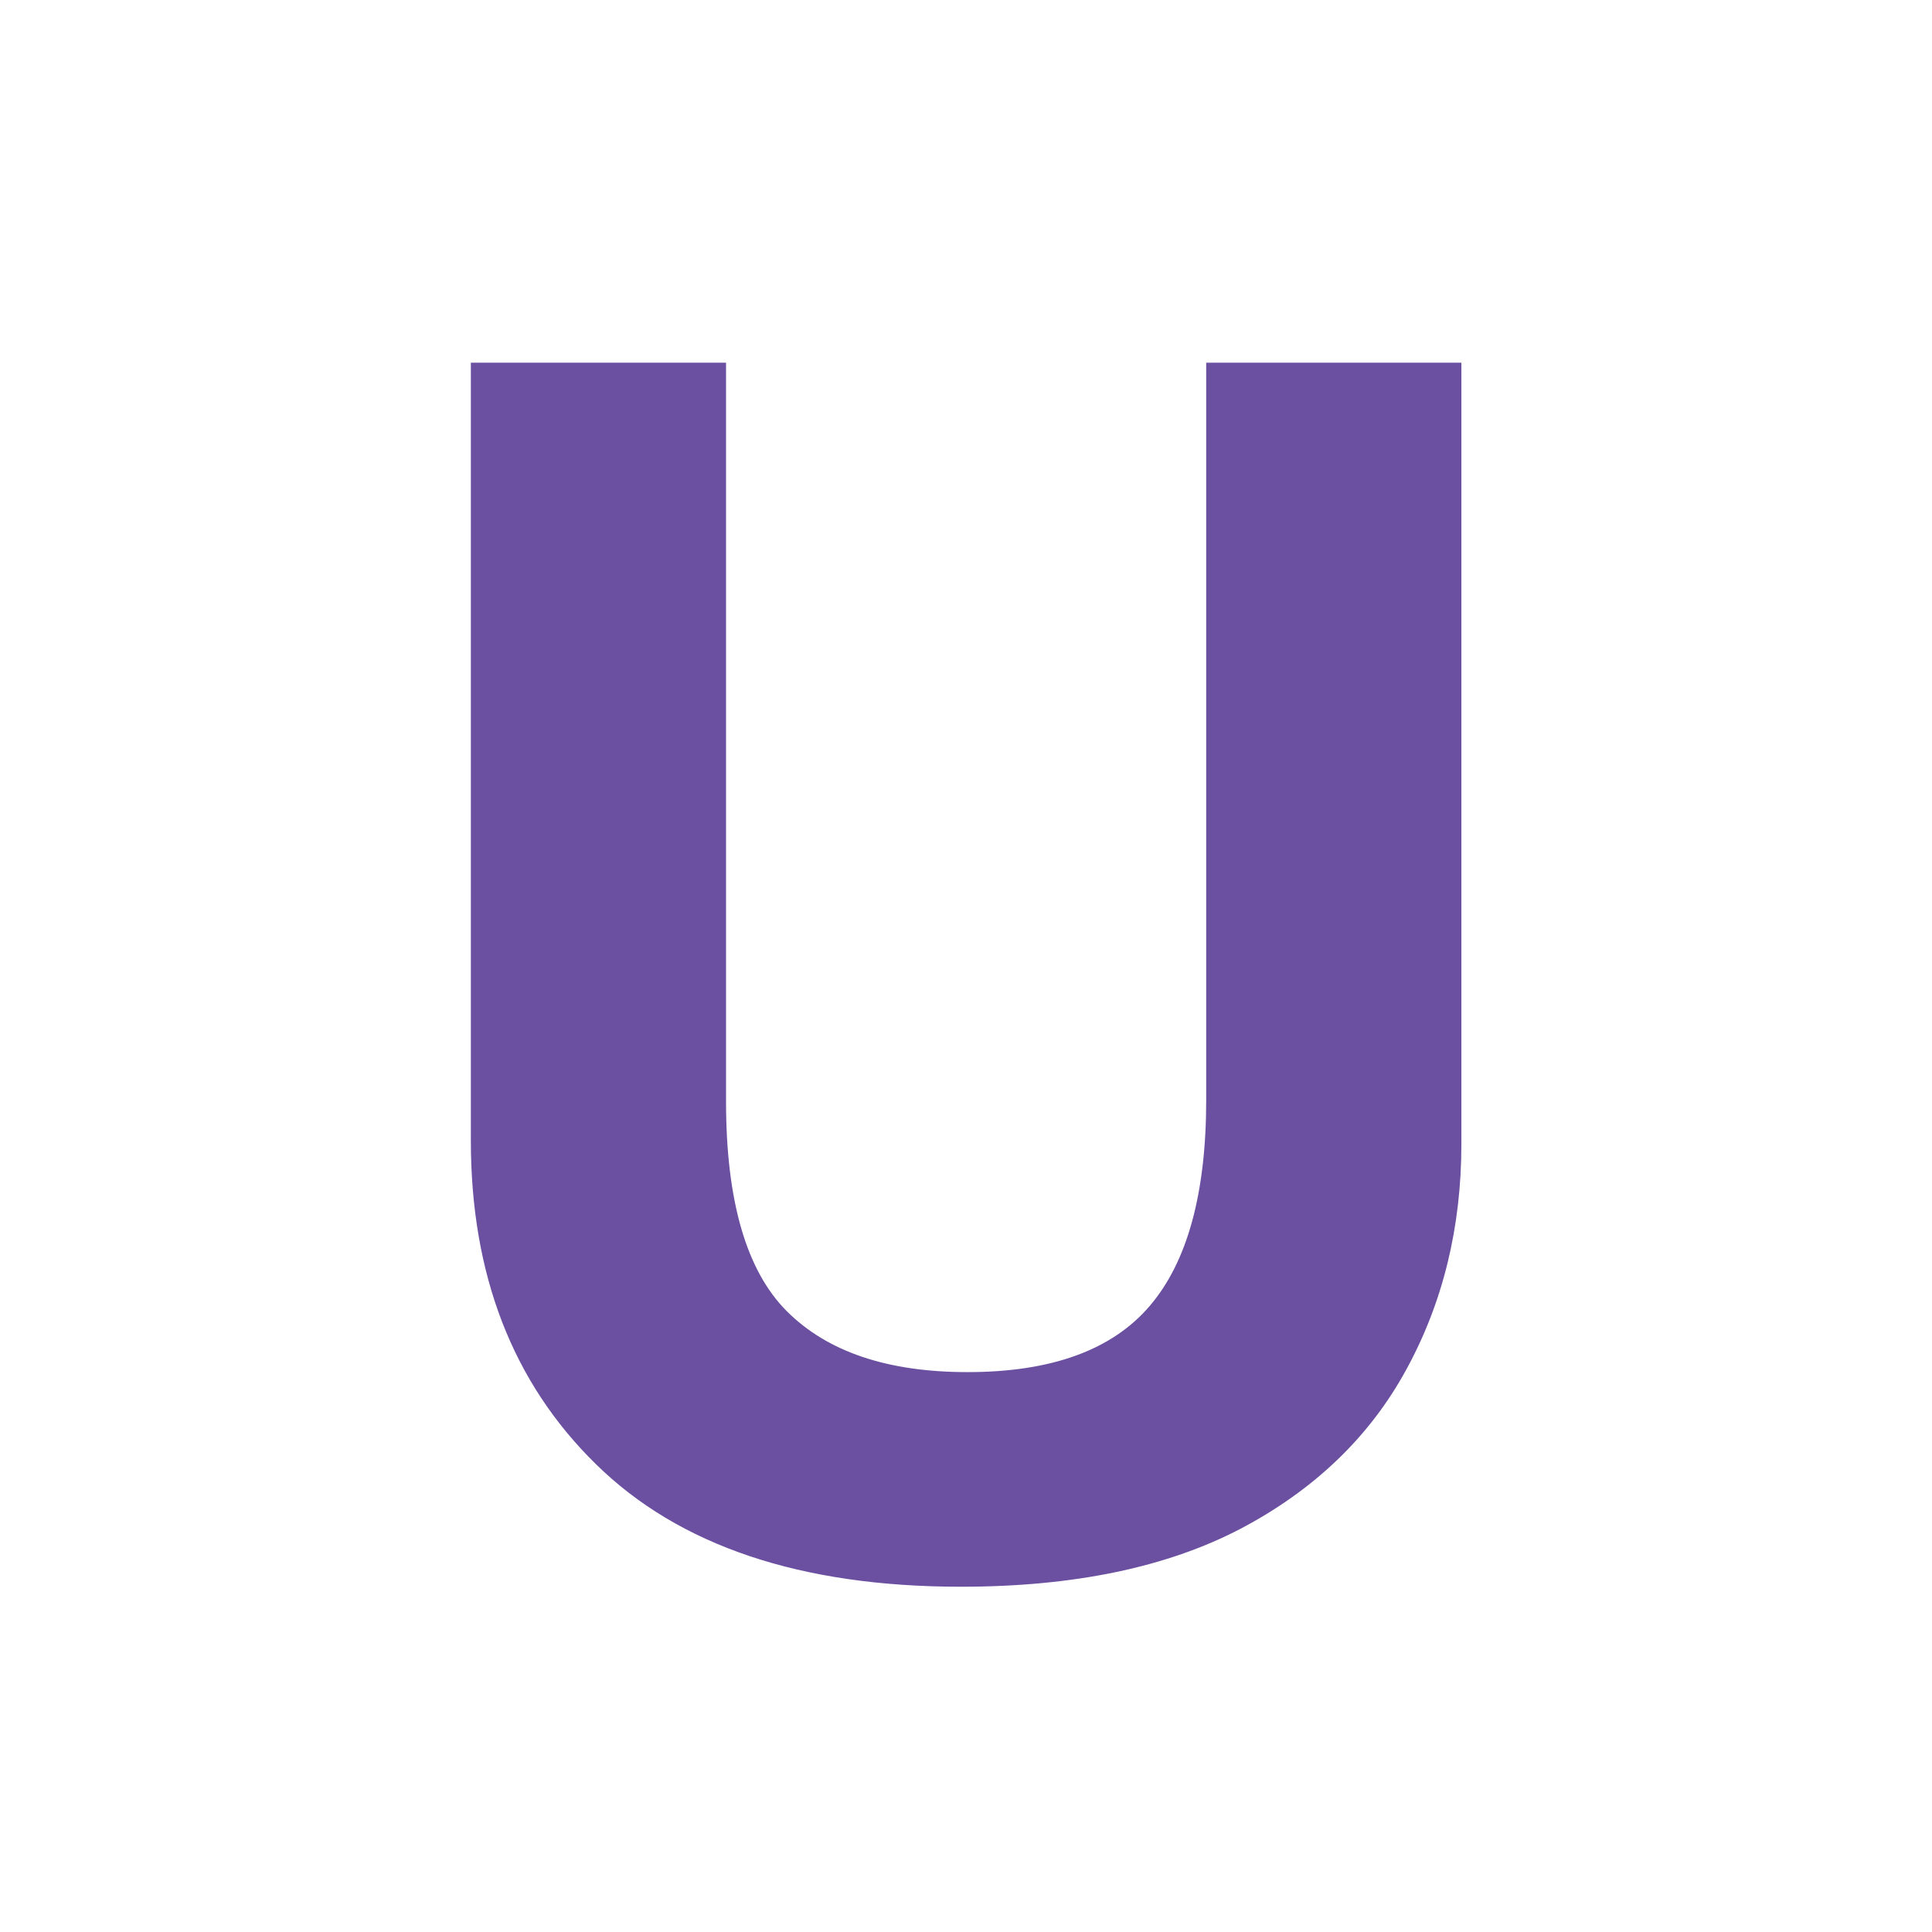
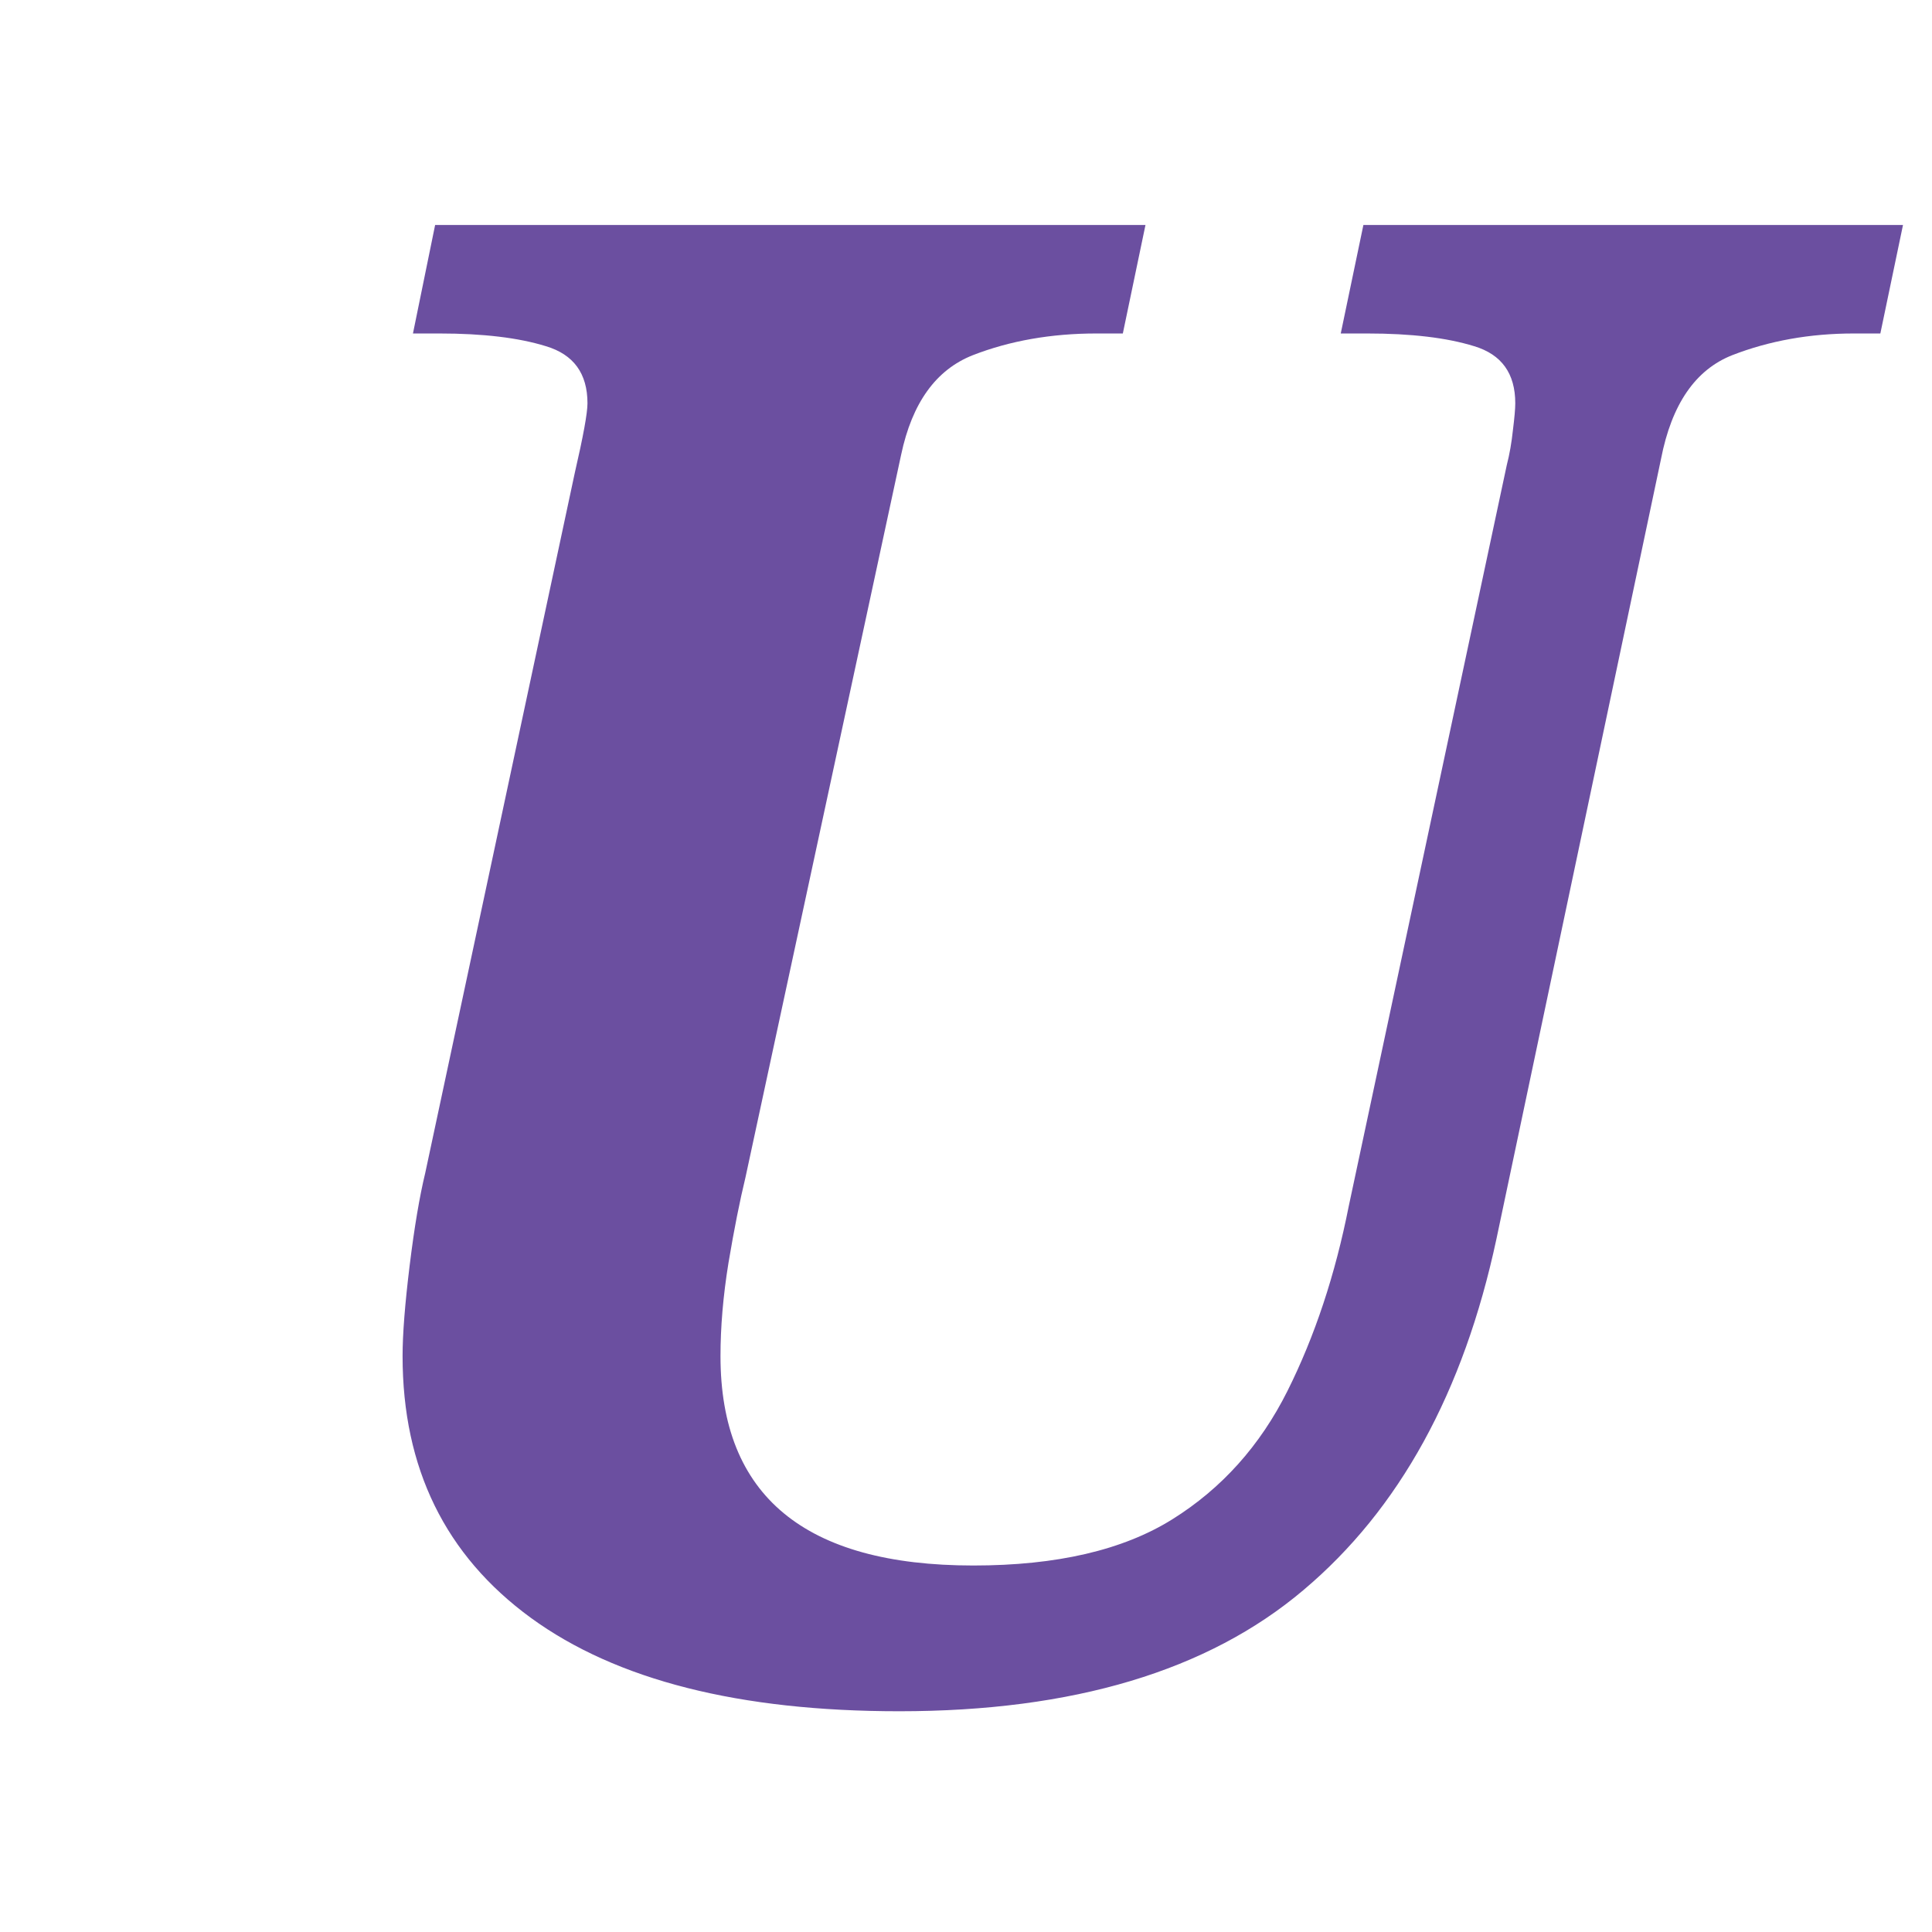
<svg xmlns="http://www.w3.org/2000/svg" viewBox="0 0 64 64">
-   <text x="50%" y="52" font-family="'Oswald', 'Arial Black', sans-serif" font-weight="700" font-size="56" fill="#6b4fa0" text-anchor="middle" letter-spacing="-2">U</text>
+   <text x="50%" y="56" font-family="'Playfair Display', 'Georgia', serif" font-weight="700" font-style="italic" font-size="68" fill="#6b4fa0" text-anchor="middle" letter-spacing="-3">U</text>
</svg>
